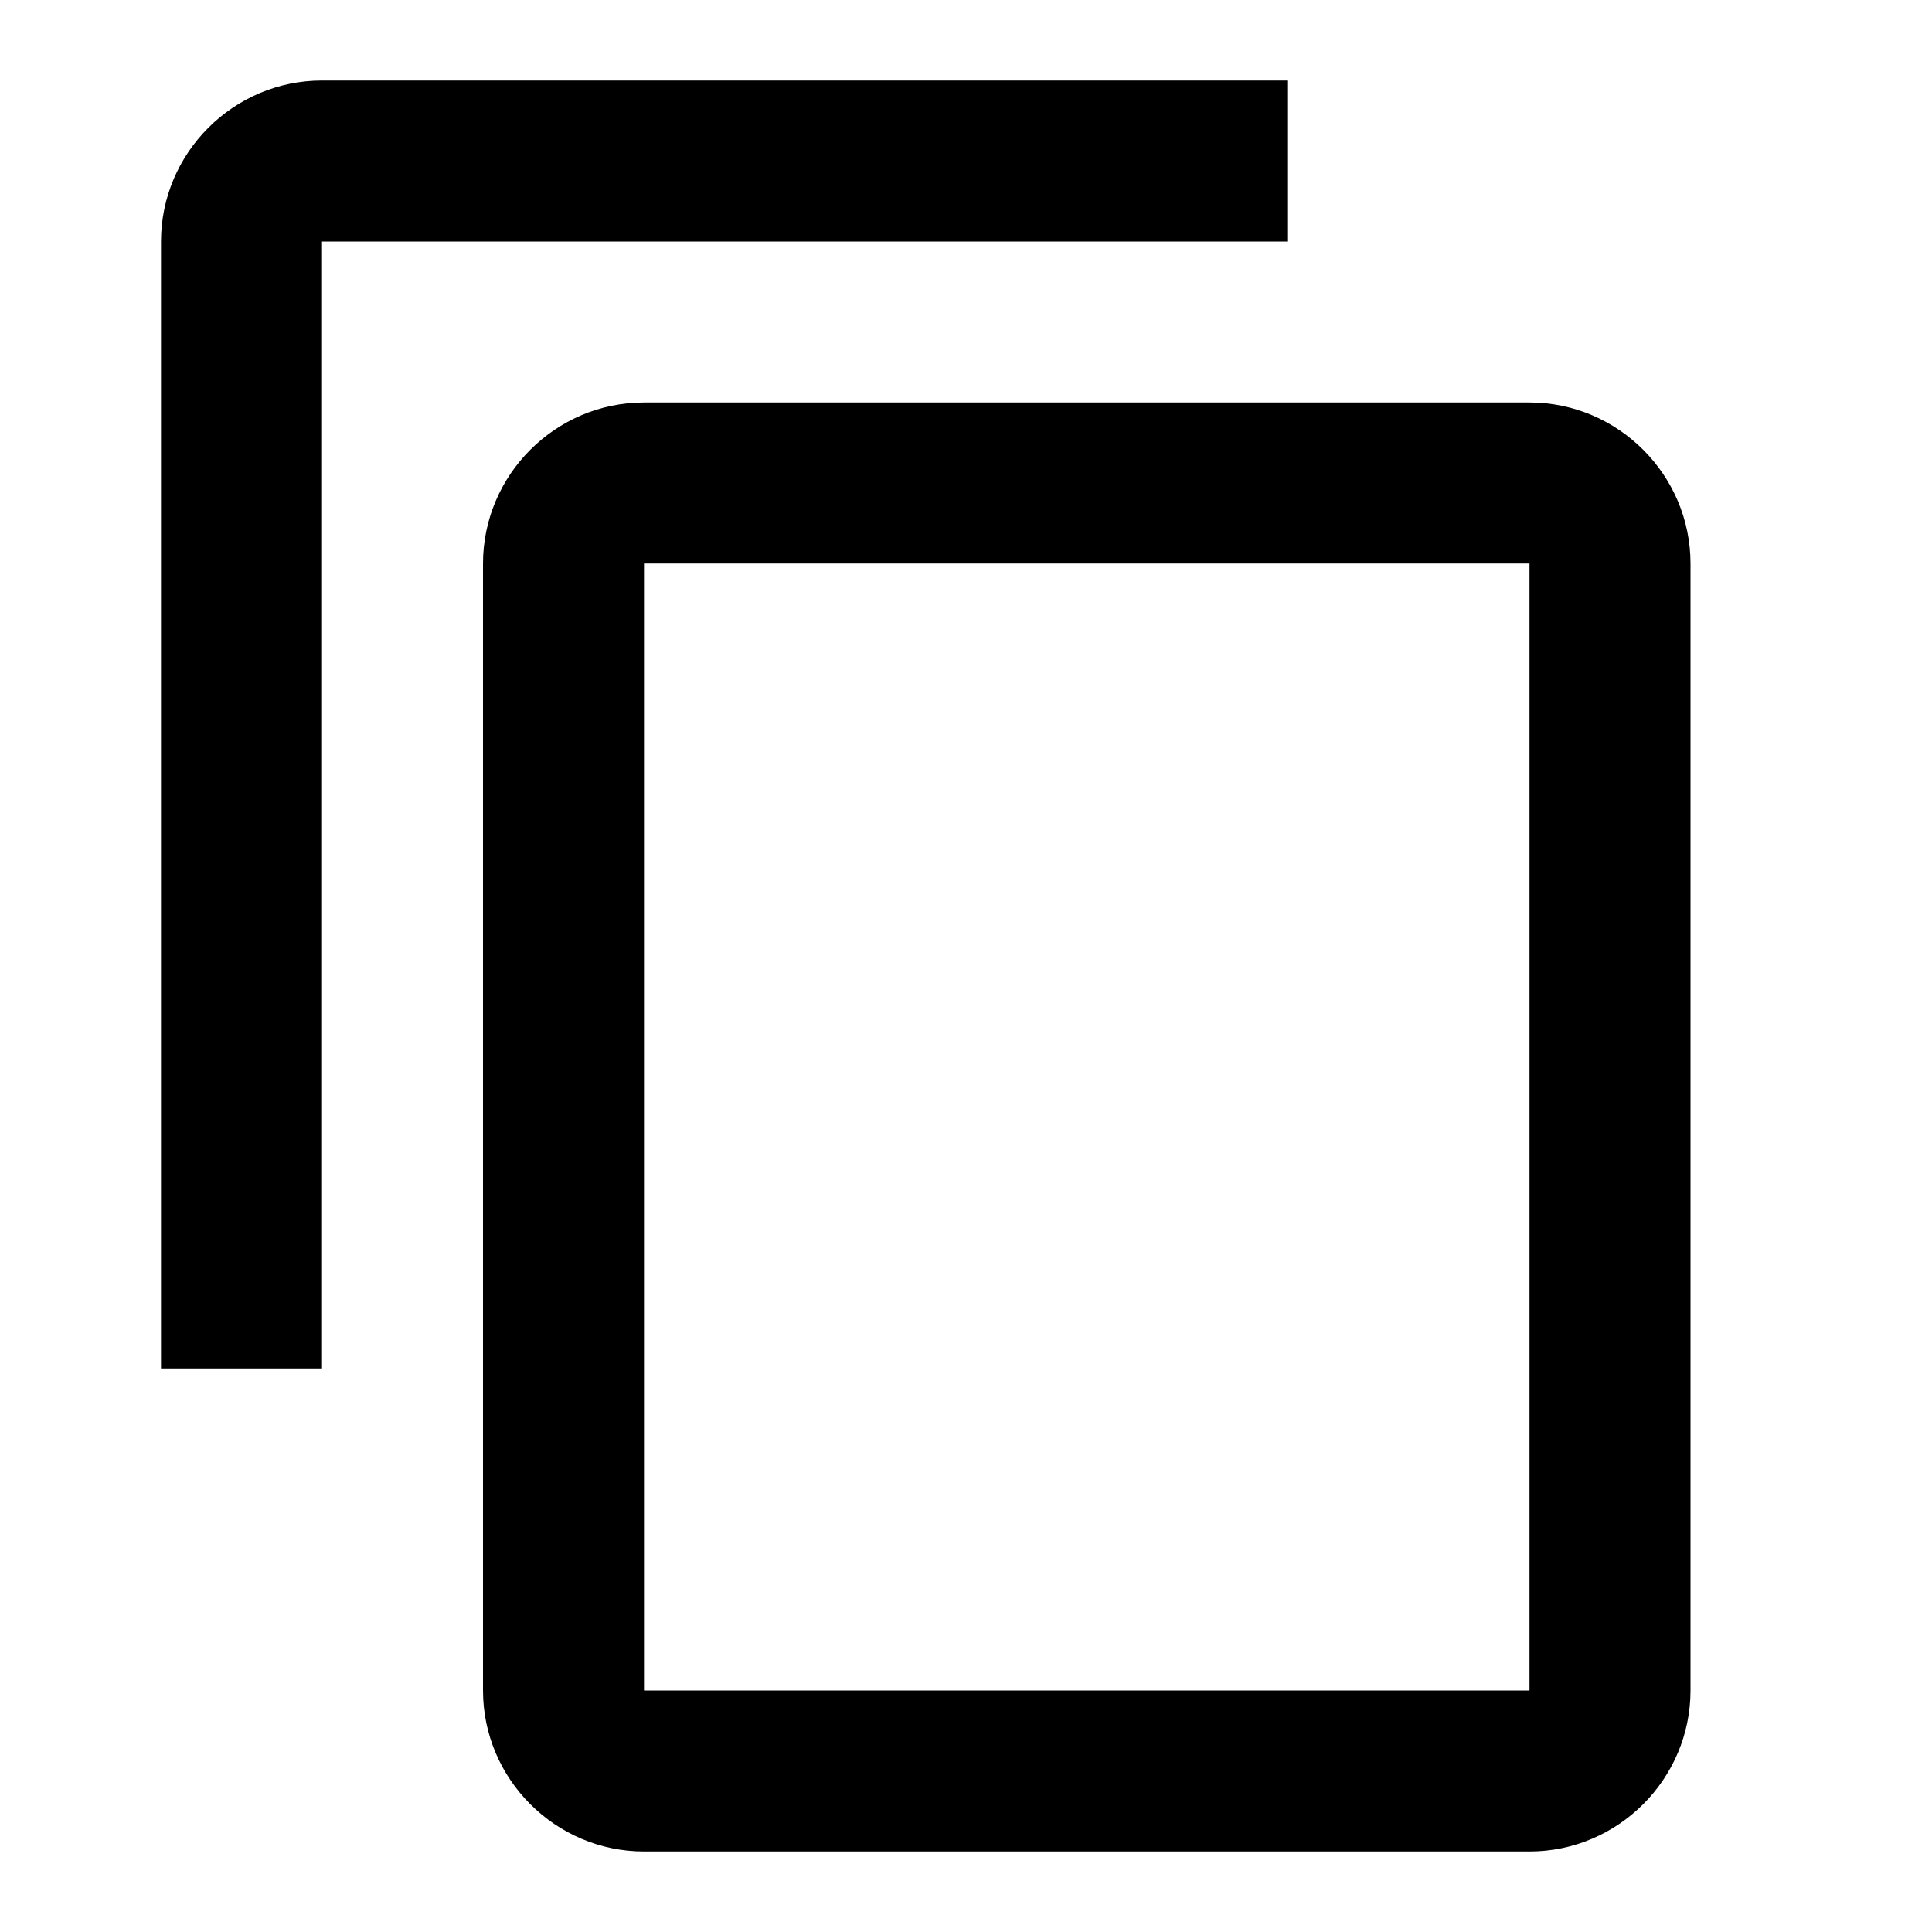
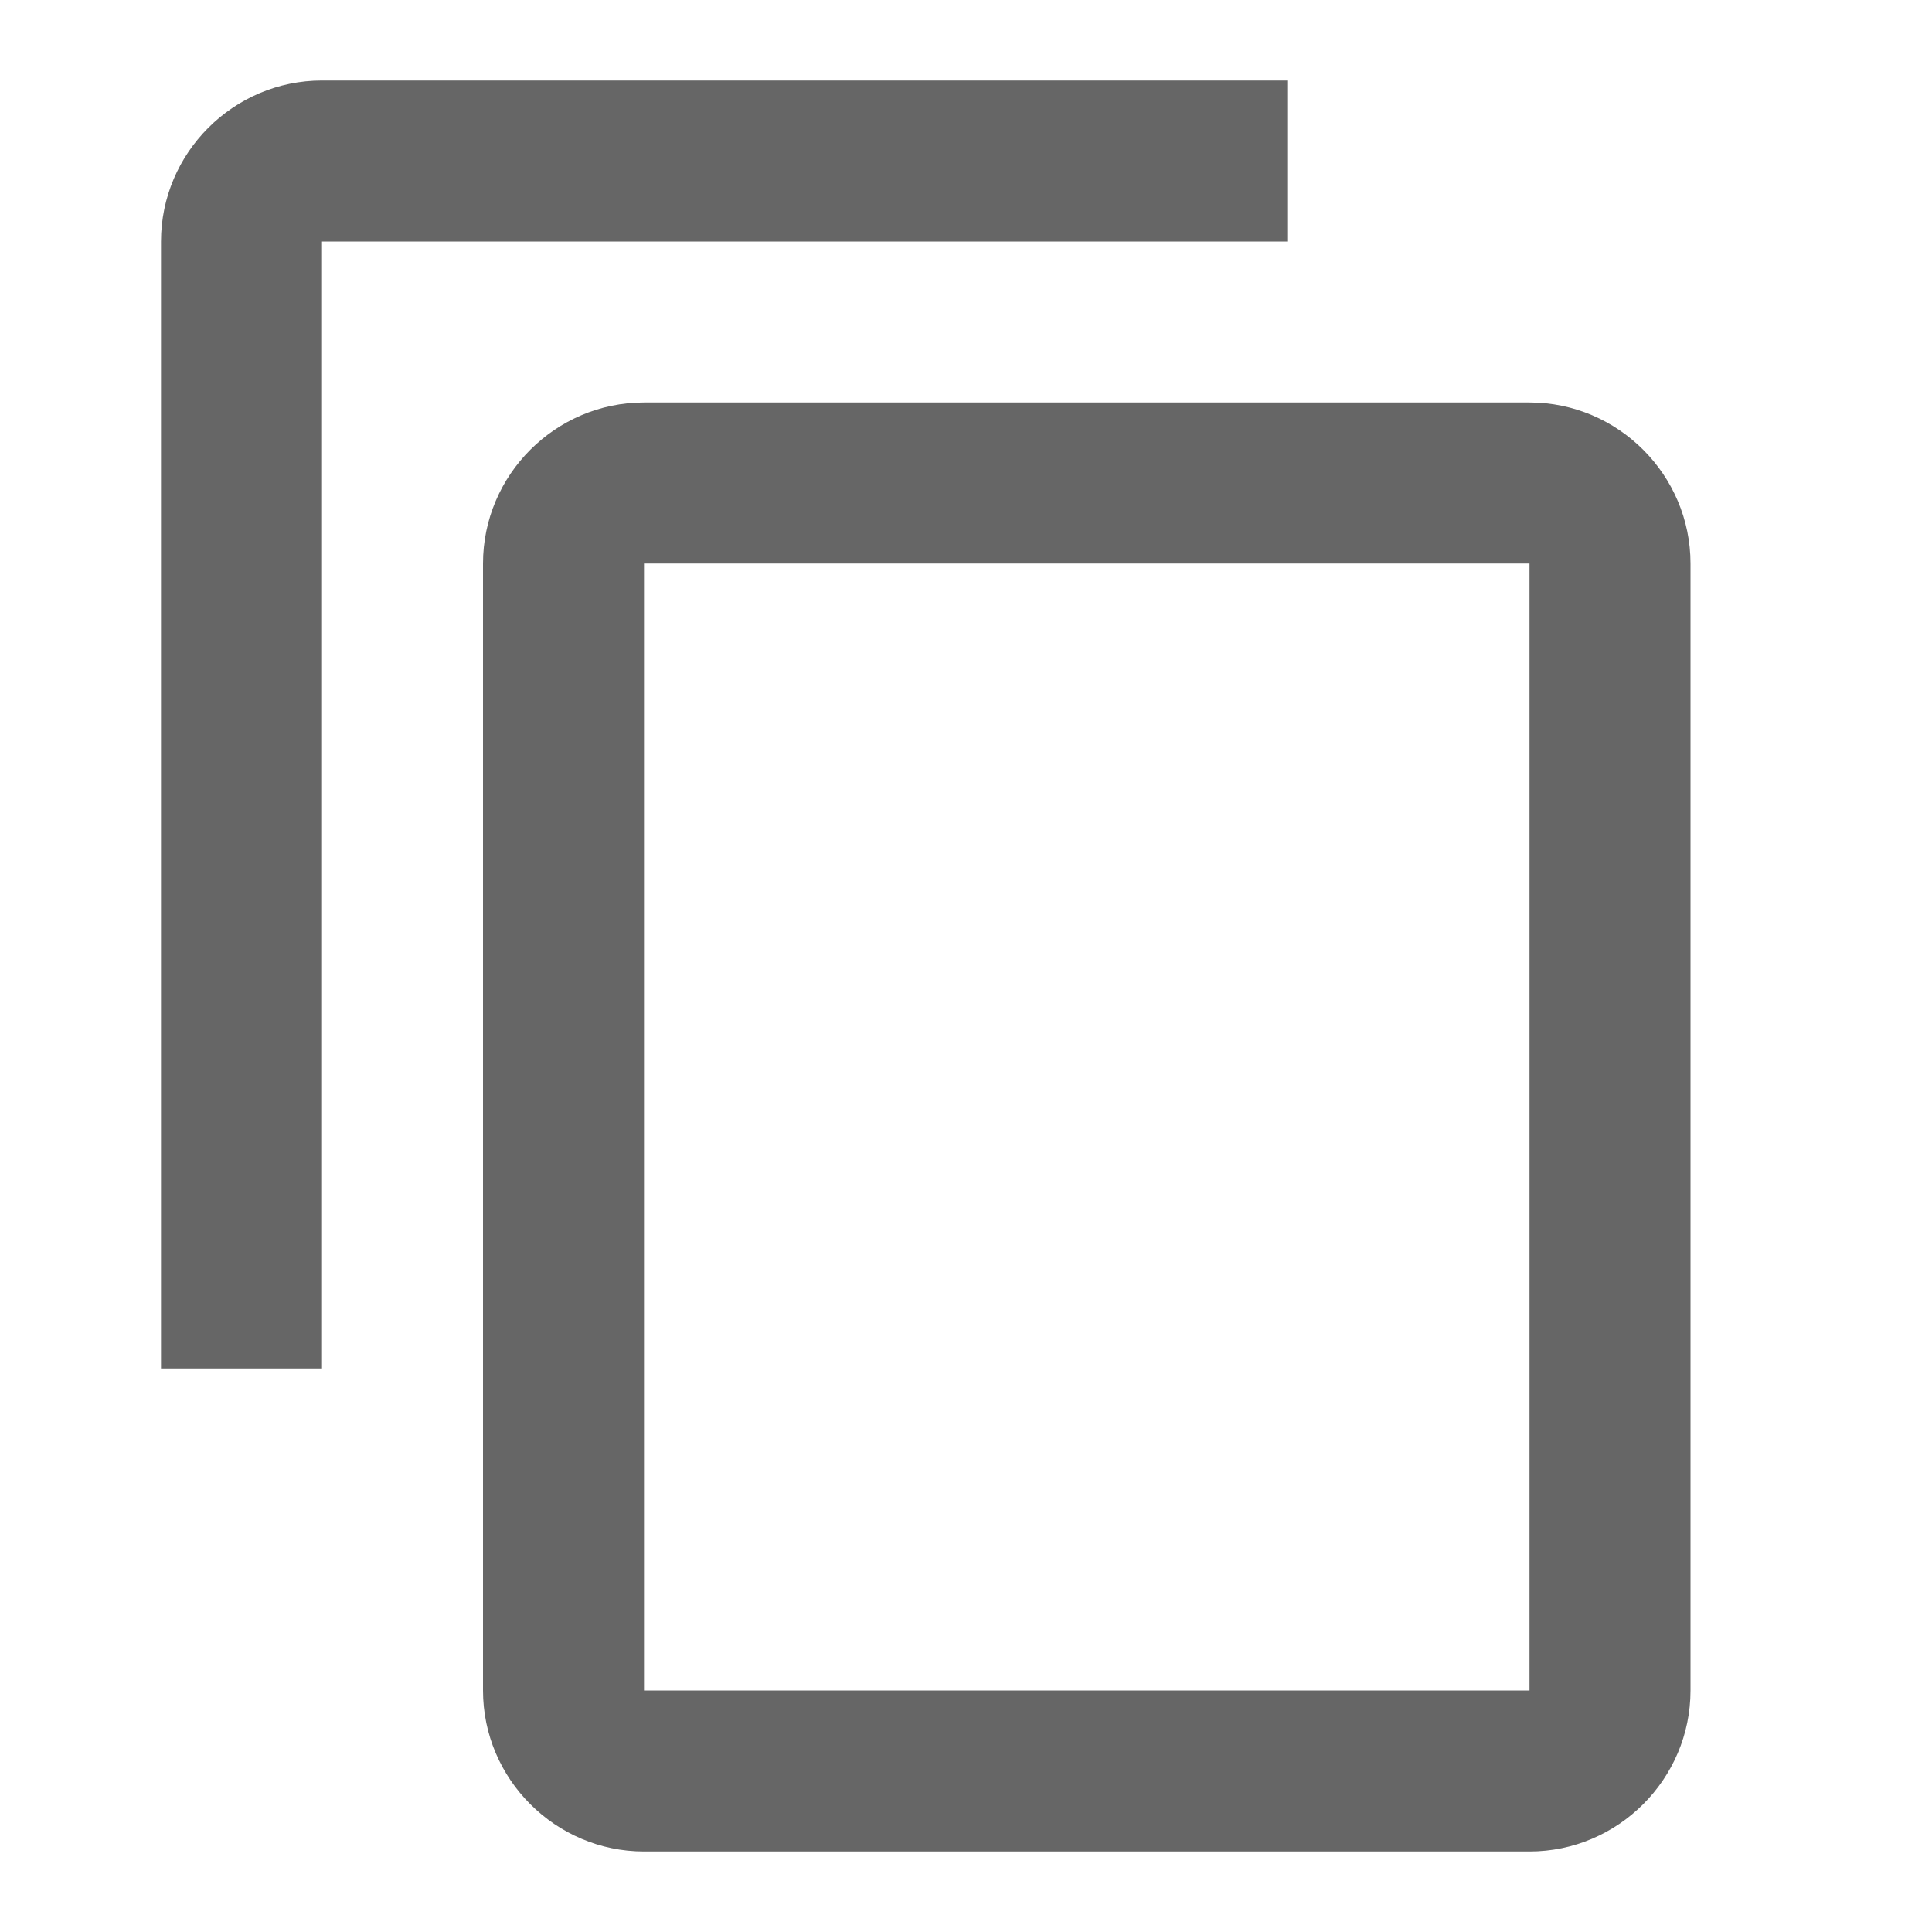
- <svg xmlns="http://www.w3.org/2000/svg" height="24px" viewBox="0 0 24 24" width="24px" fill="#000000">
+ <svg xmlns="http://www.w3.org/2000/svg" height="24px" viewBox="0 0 24 24" width="24px" fill="#666666">
  <path d="M0 0h24v24H0V0z" fill="none" />
  <path d="M16 1H4c-1.1 0-2 .9-2 2v14h2V3h12V1zm3 4H8c-1.1 0-2 .9-2 2v14c0 1.1.9 2 2 2h11c1.1 0 2-.9 2-2V7c0-1.1-.9-2-2-2zm0 16H8V7h11v14z" />
</svg>
